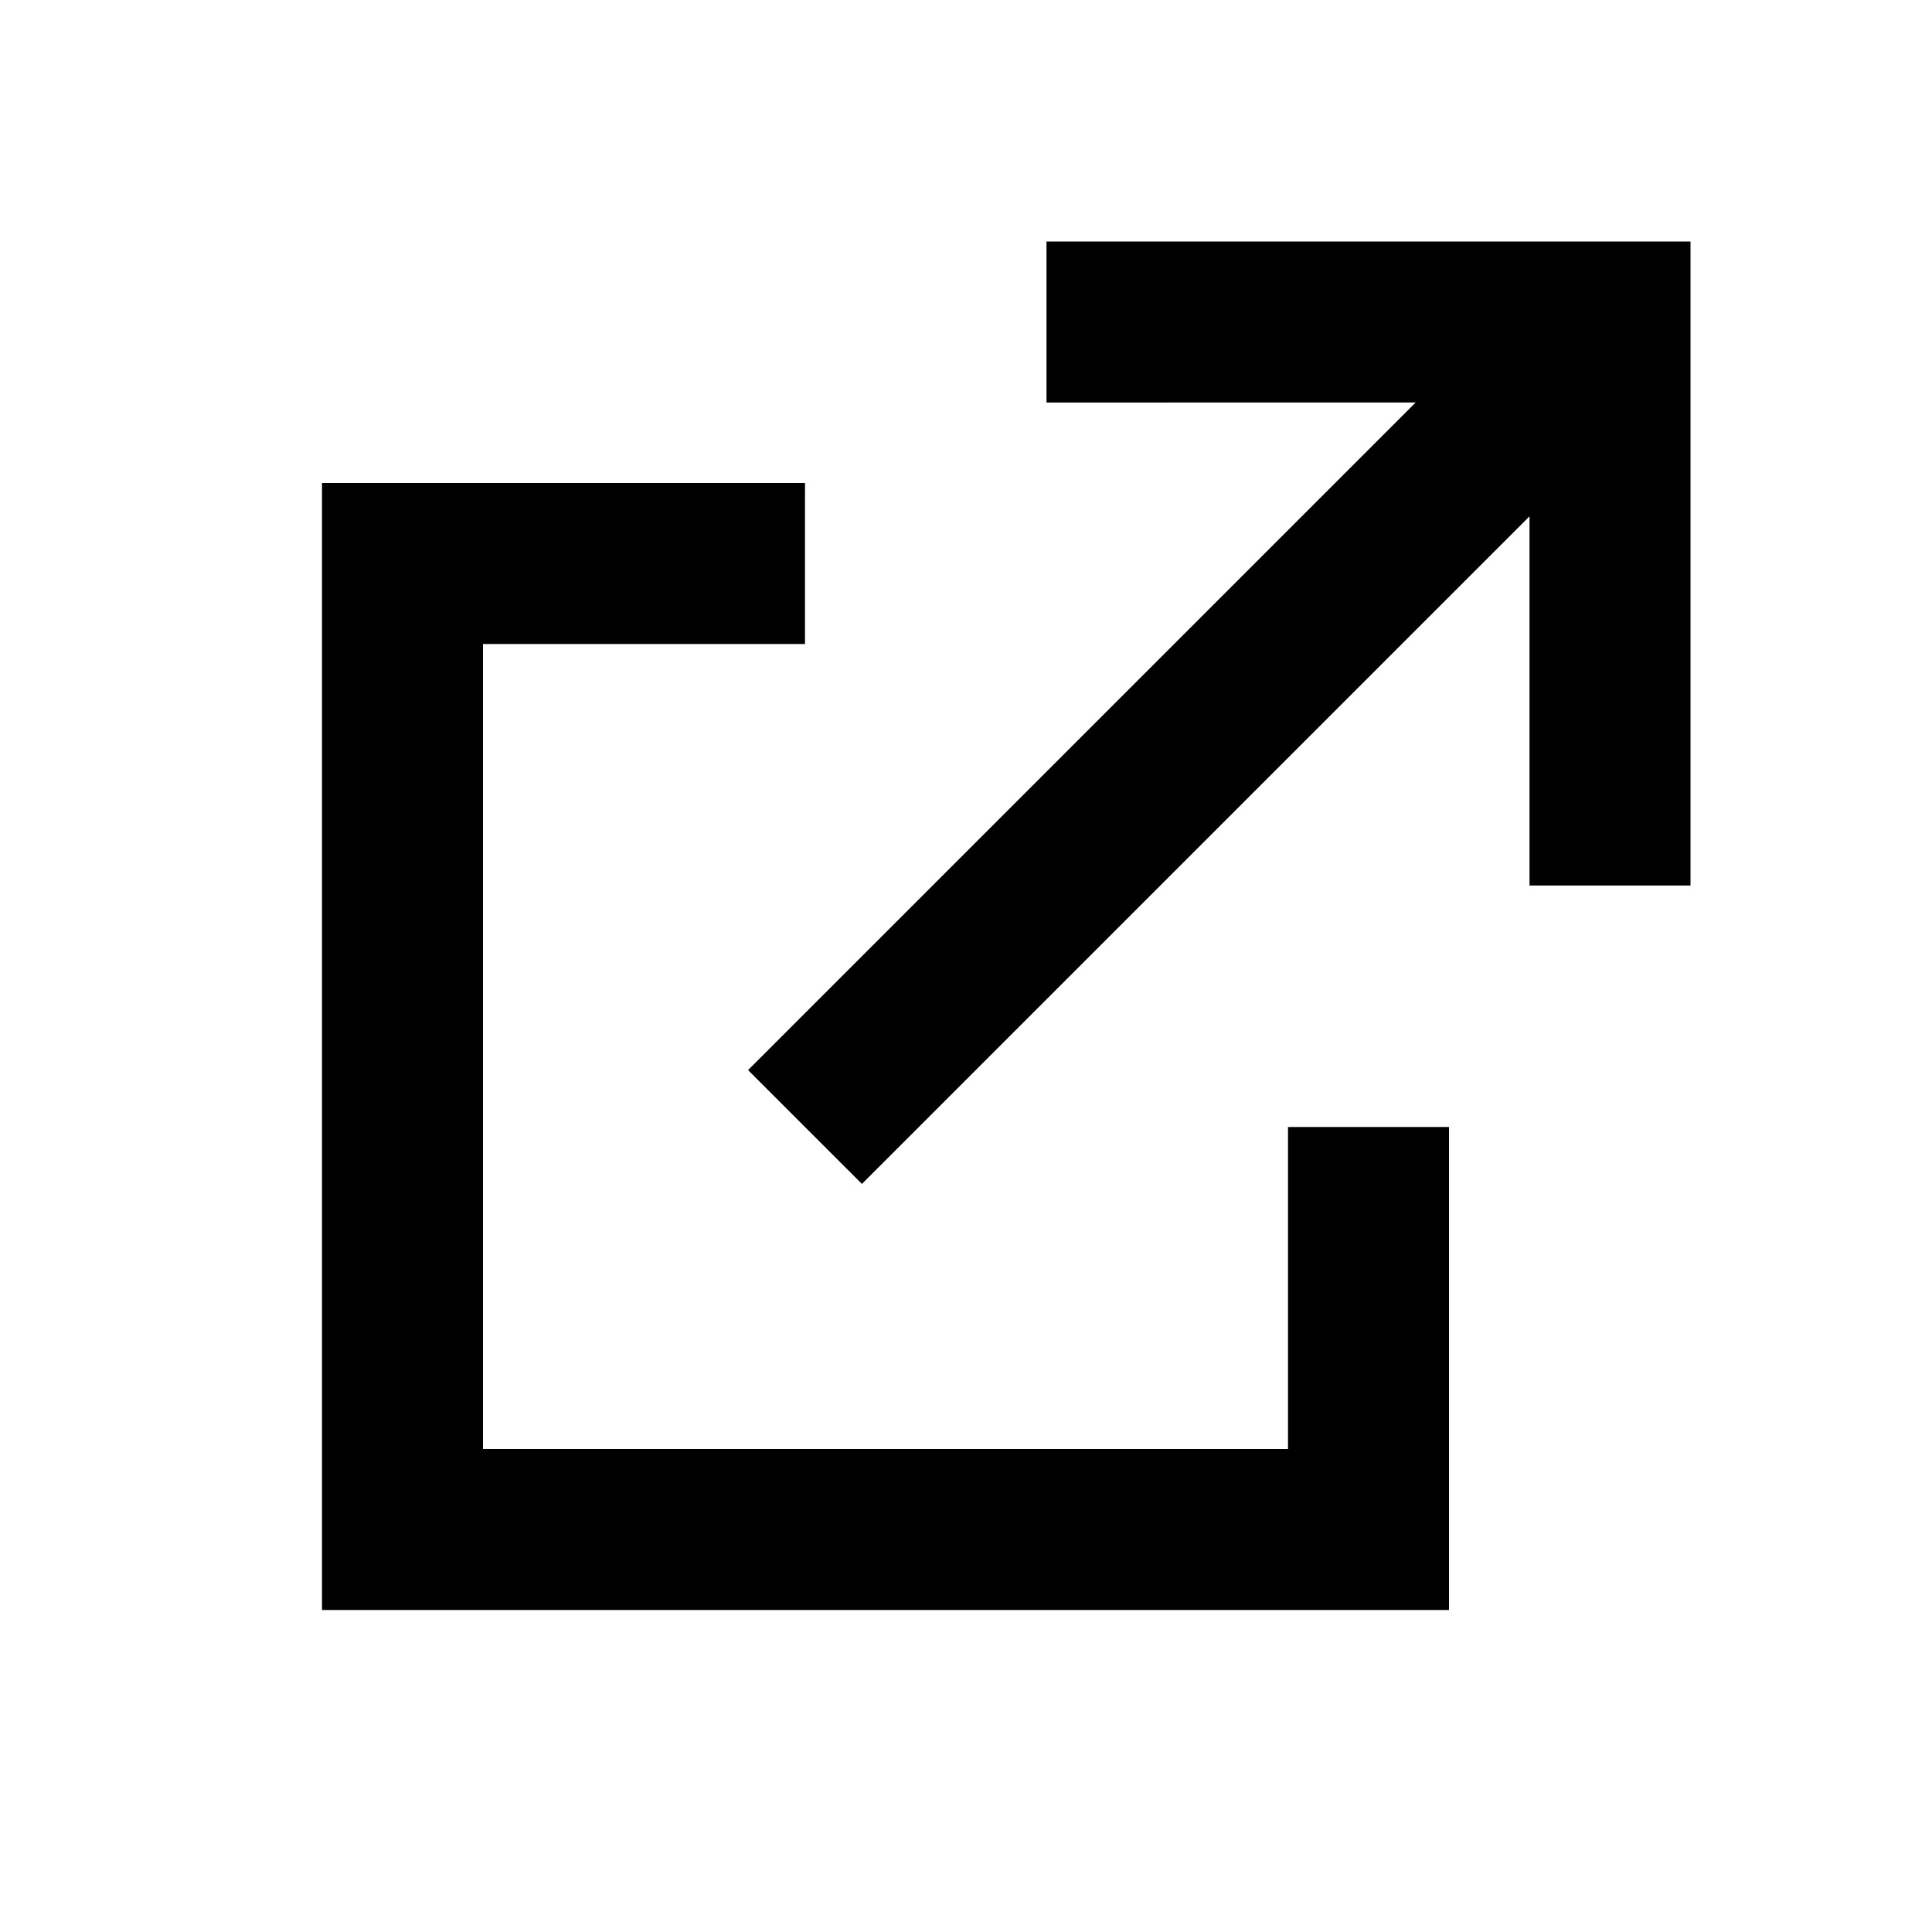
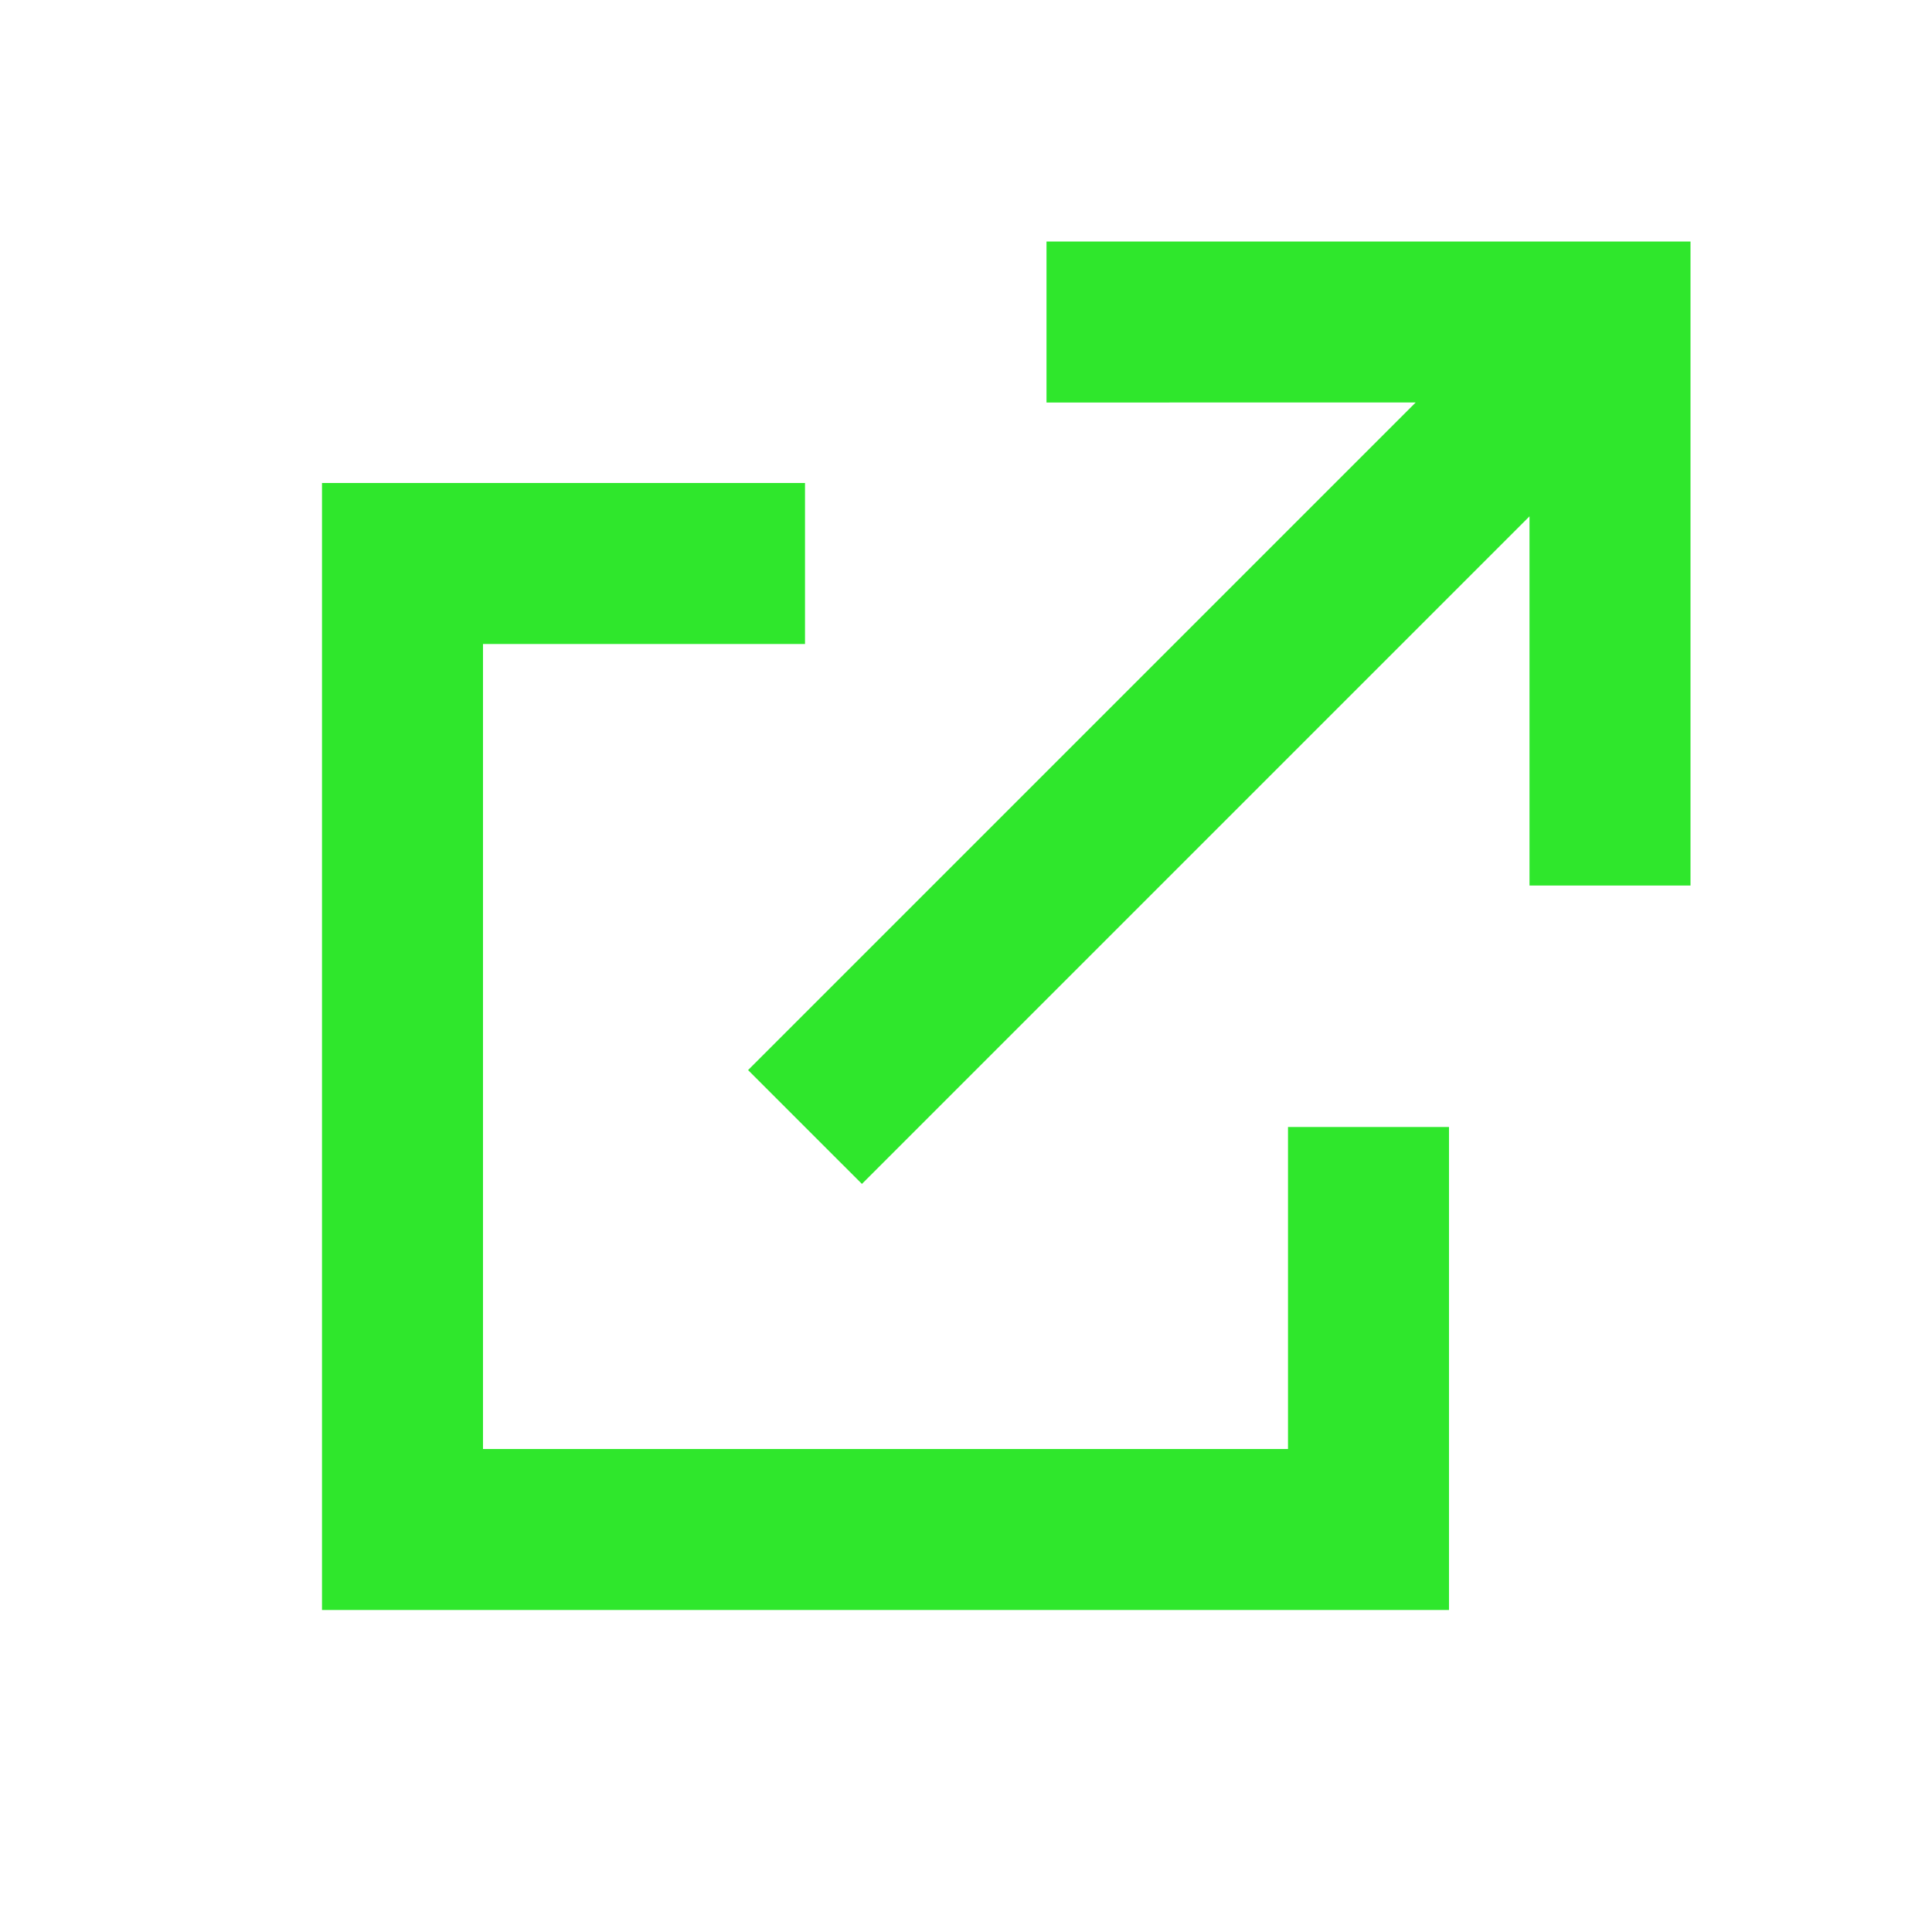
<svg xmlns="http://www.w3.org/2000/svg" width="24" height="24" viewBox="0 0 512 512" version="1.1">
  <g id="Page-1" stroke="none" stroke-width="1" fill="none" fill-rule="evenodd">
-     <g id="icon" fill="#000000" transform="translate(85.33333, 64)">
+     <g id="icon" fill="#2FE72C" transform="translate(85.33333, 64)">
      <path d="M128,63.999 L128,106.666 L42.667,106.667 L42.667,320 L256,320 L256,234.666 L298.666,234.666 L298.667,362.667 L4.26325641e-14,362.667 L4.26325641e-14,64 L128,63.999 Z M362.667,1.42108547e-14 L362.667,170.667 L320,170.667 L320,72.835 L143.085,249.752 L112.915,219.582 L289.83,42.666 L192,42.667 L192,1.42108547e-14 L362.667,1.42108547e-14 Z" id="Combined-Shape">
- 
            </path>
    </g>
  </g>
</svg>
